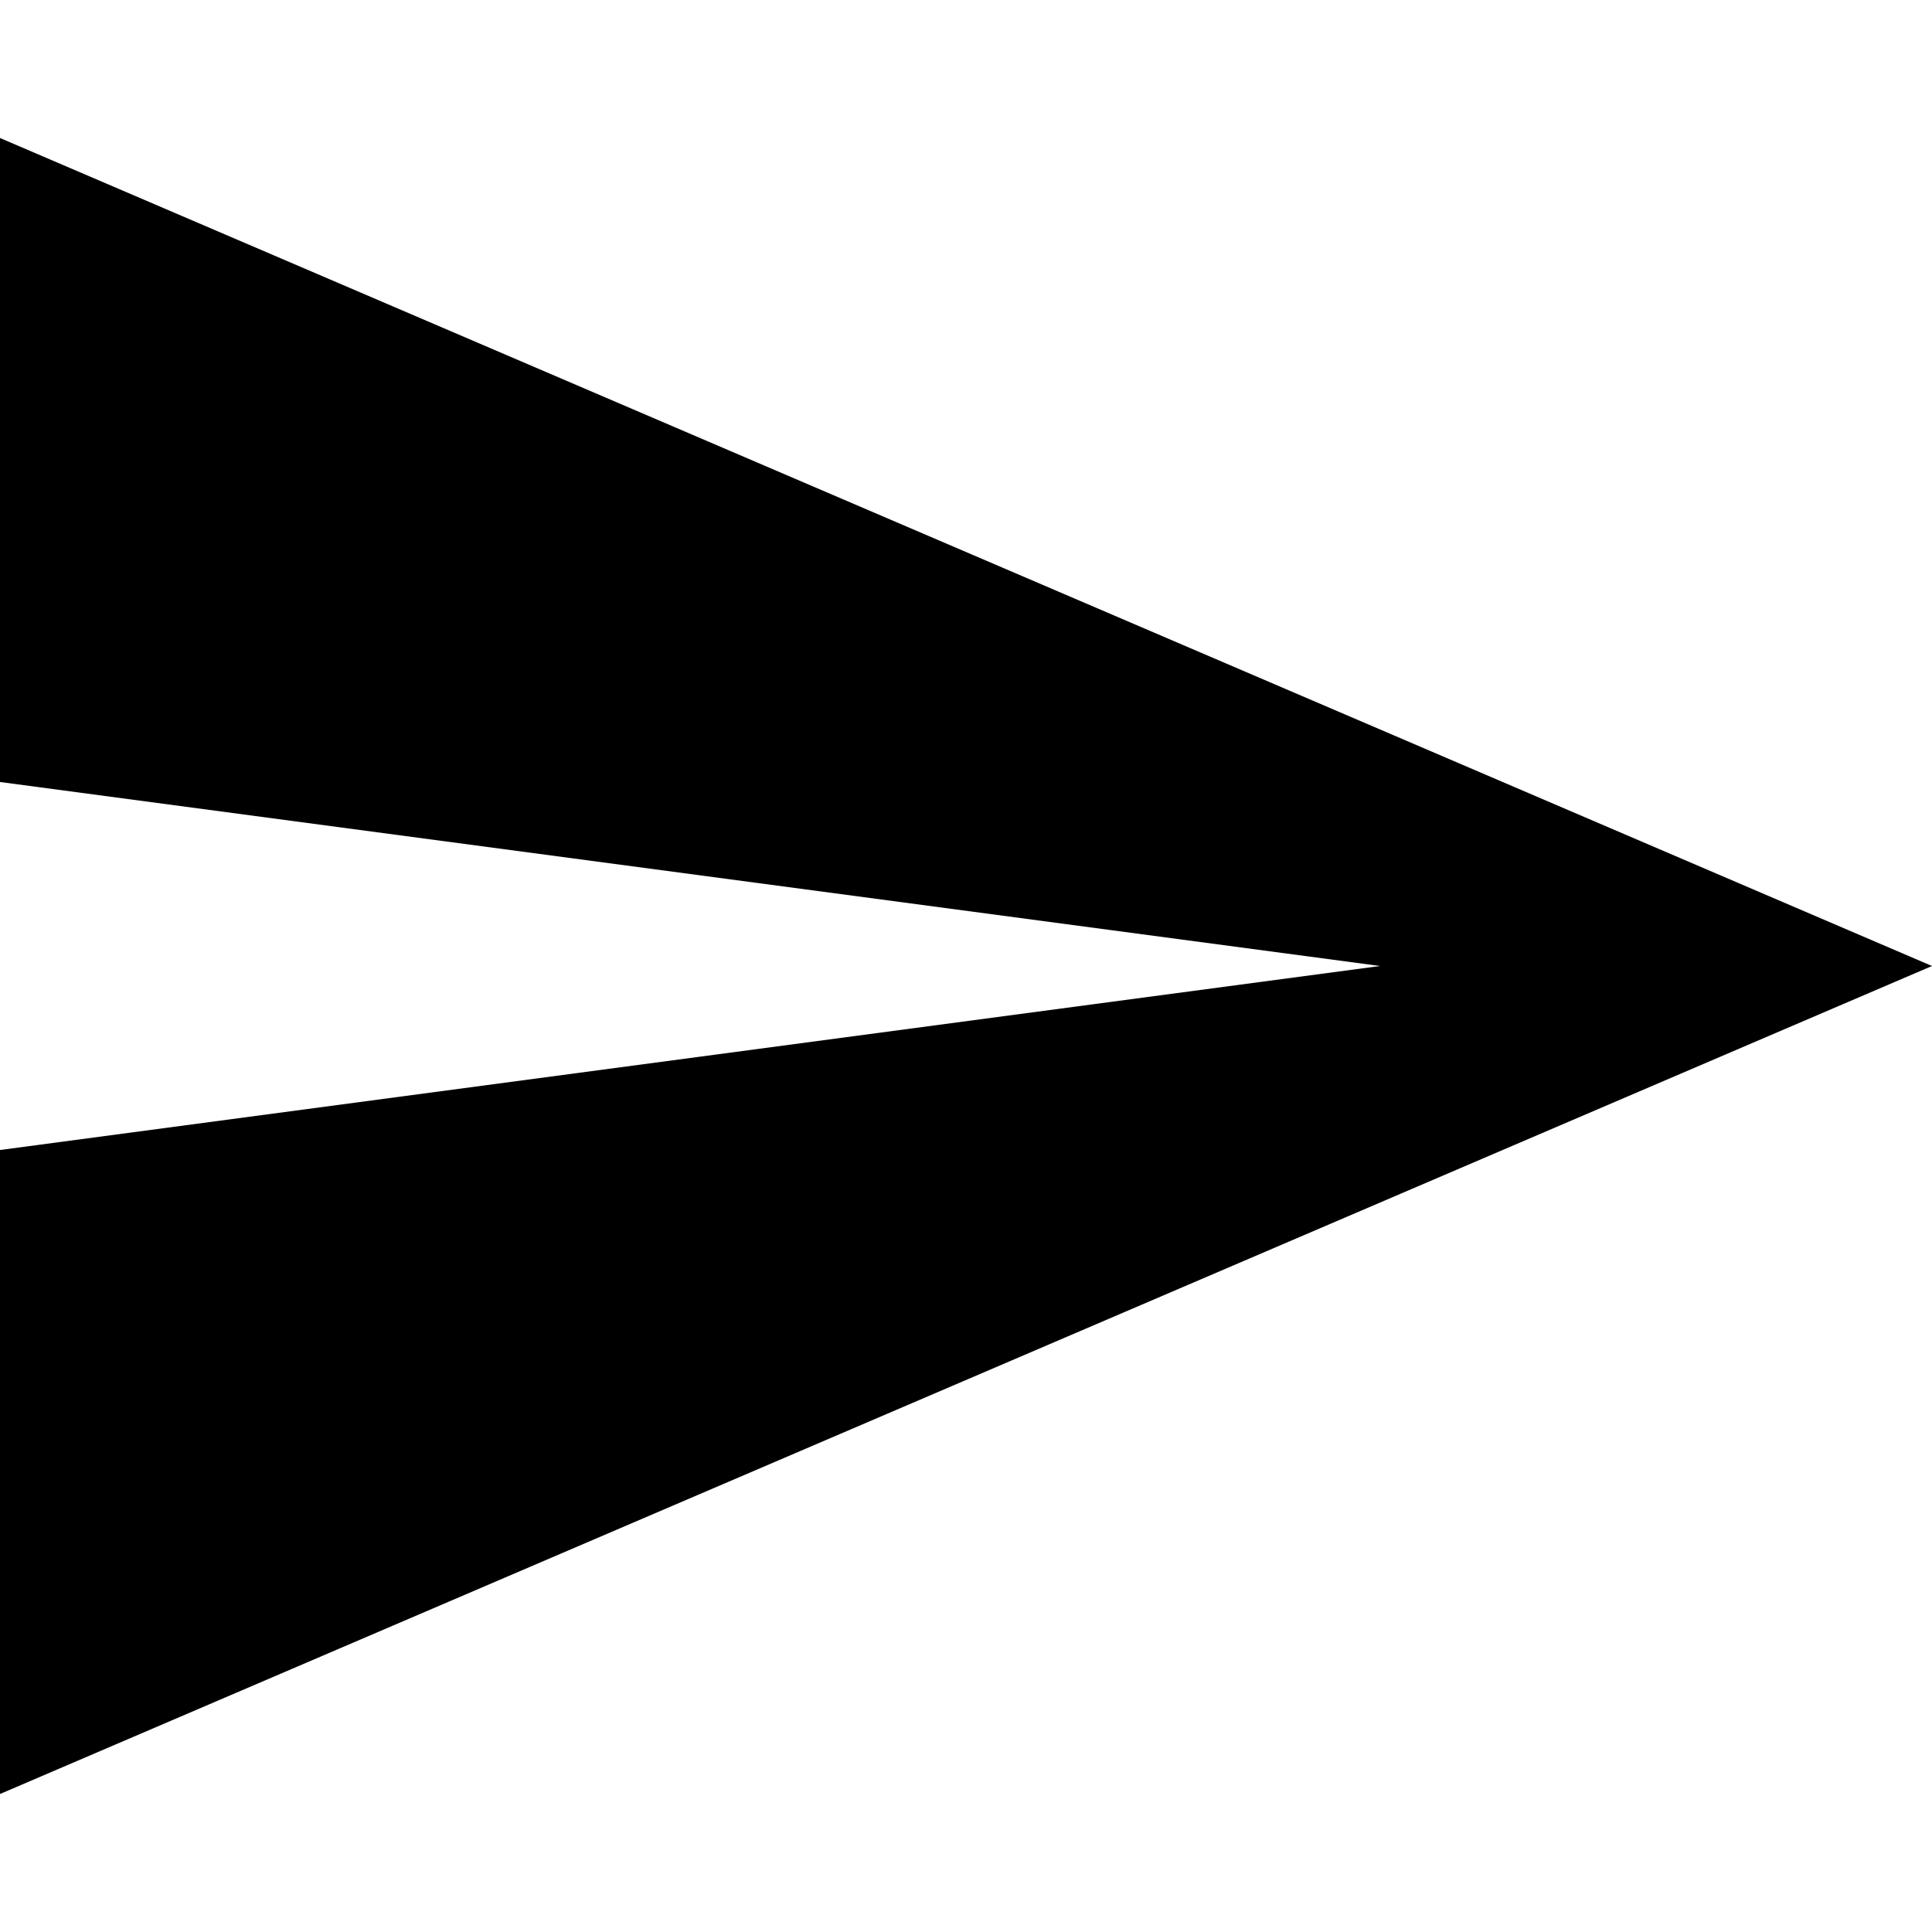
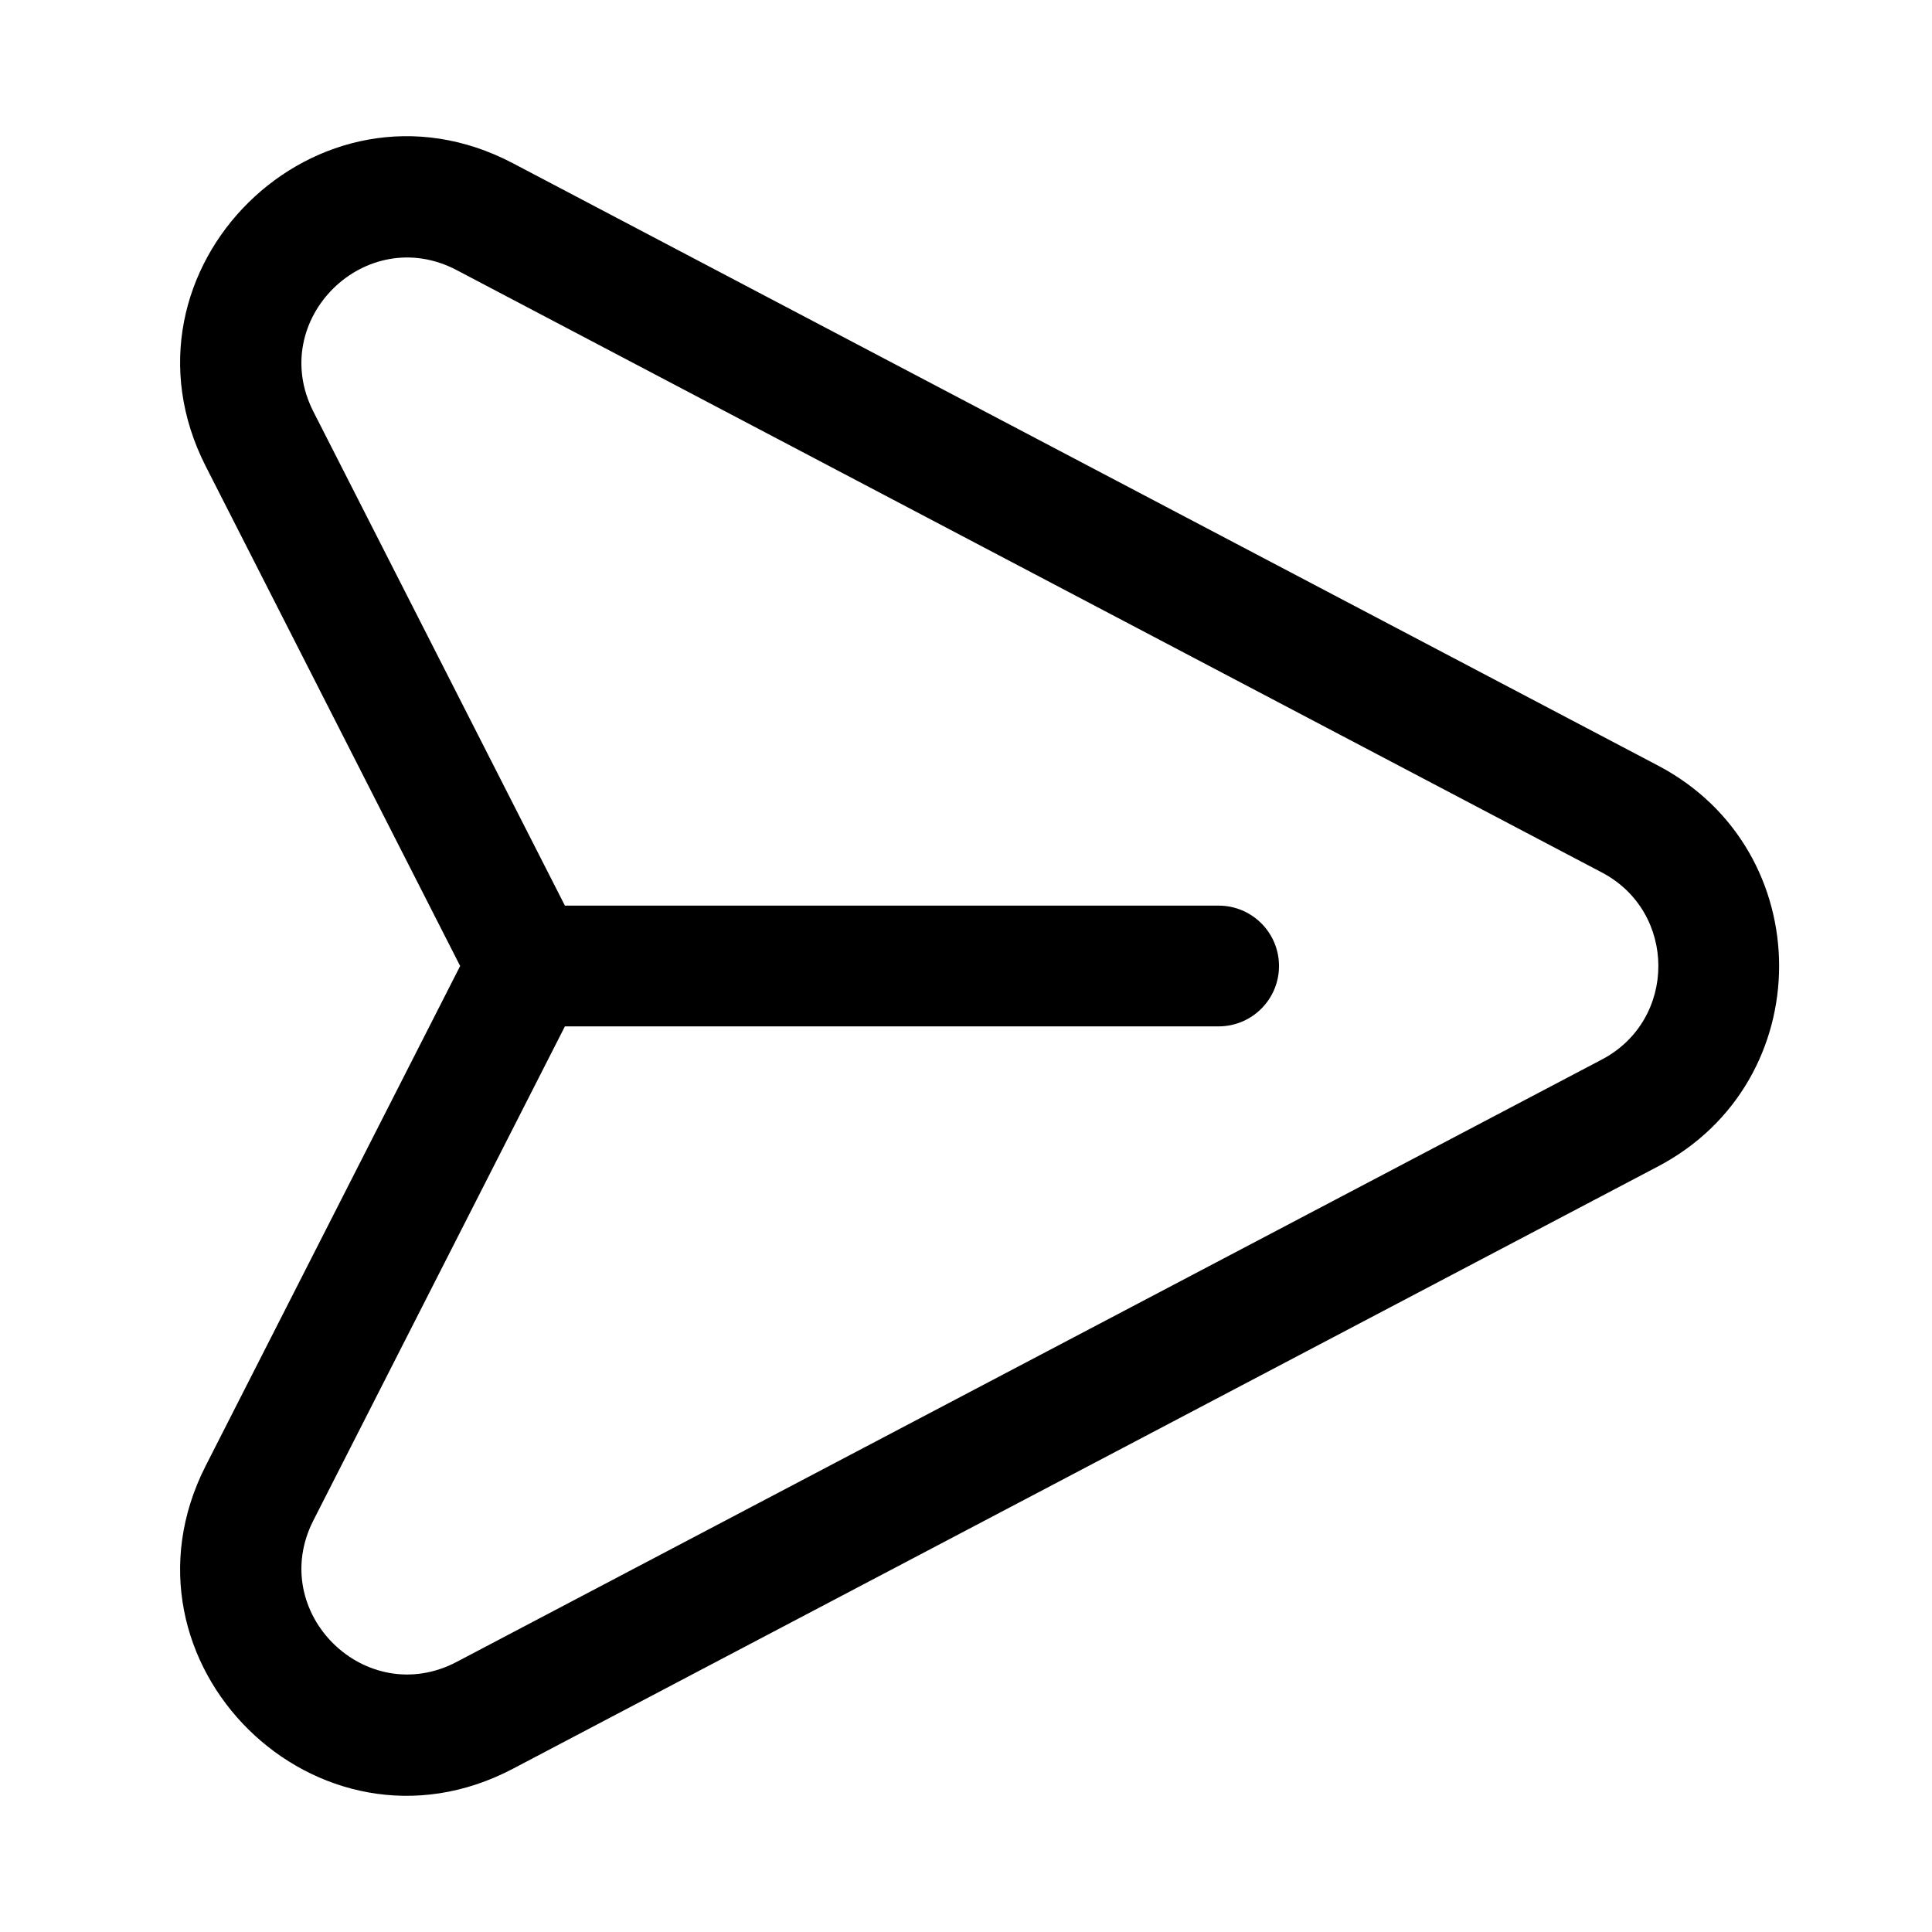
- <svg xmlns="http://www.w3.org/2000/svg" version="1.1" id="Capa_1" x="0px" y="0px" width="535.5px" height="535.5px" viewBox="0 0 535.5 535.5" style="enable-background:new 0 0 535.5 535.5;" xml:space="preserve">
-   <defs id="defs40">
- 	
- </defs>
-   <g id="send">
-     <path d="m 0,38.25 v 178.5 l 382.5,51 -382.5,51 v 178.5 l 535.5,-229.5 z" id="polygon2" />
-   </g>
+ <svg xmlns="http://www.w3.org/2000/svg" width="512" height="512" viewBox="0 0 512 512" fill="none">
+   <path fill-rule="evenodd" clip-rule="evenodd" d="M121.035 71.587C96.869 58.875 70.66 84.738 83.048 109.071L149.706 240H322.949C331.785 240 338.949 247.163 338.949 256C338.949 264.837 331.785 272 322.949 272H149.706L83.048 402.929C70.66 427.262 96.869 453.125 121.035 440.413L424.519 280.781C444.472 270.285 444.472 241.715 424.519 231.219L121.035 71.587ZM121.943 256L54.531 123.589C27.985 71.447 84.148 16.027 135.932 43.266L439.416 202.898C482.173 225.389 482.174 286.611 439.416 309.102L135.932 468.734C84.148 495.973 27.985 440.553 54.531 388.41L121.943 256Z" fill="black" />
</svg>
